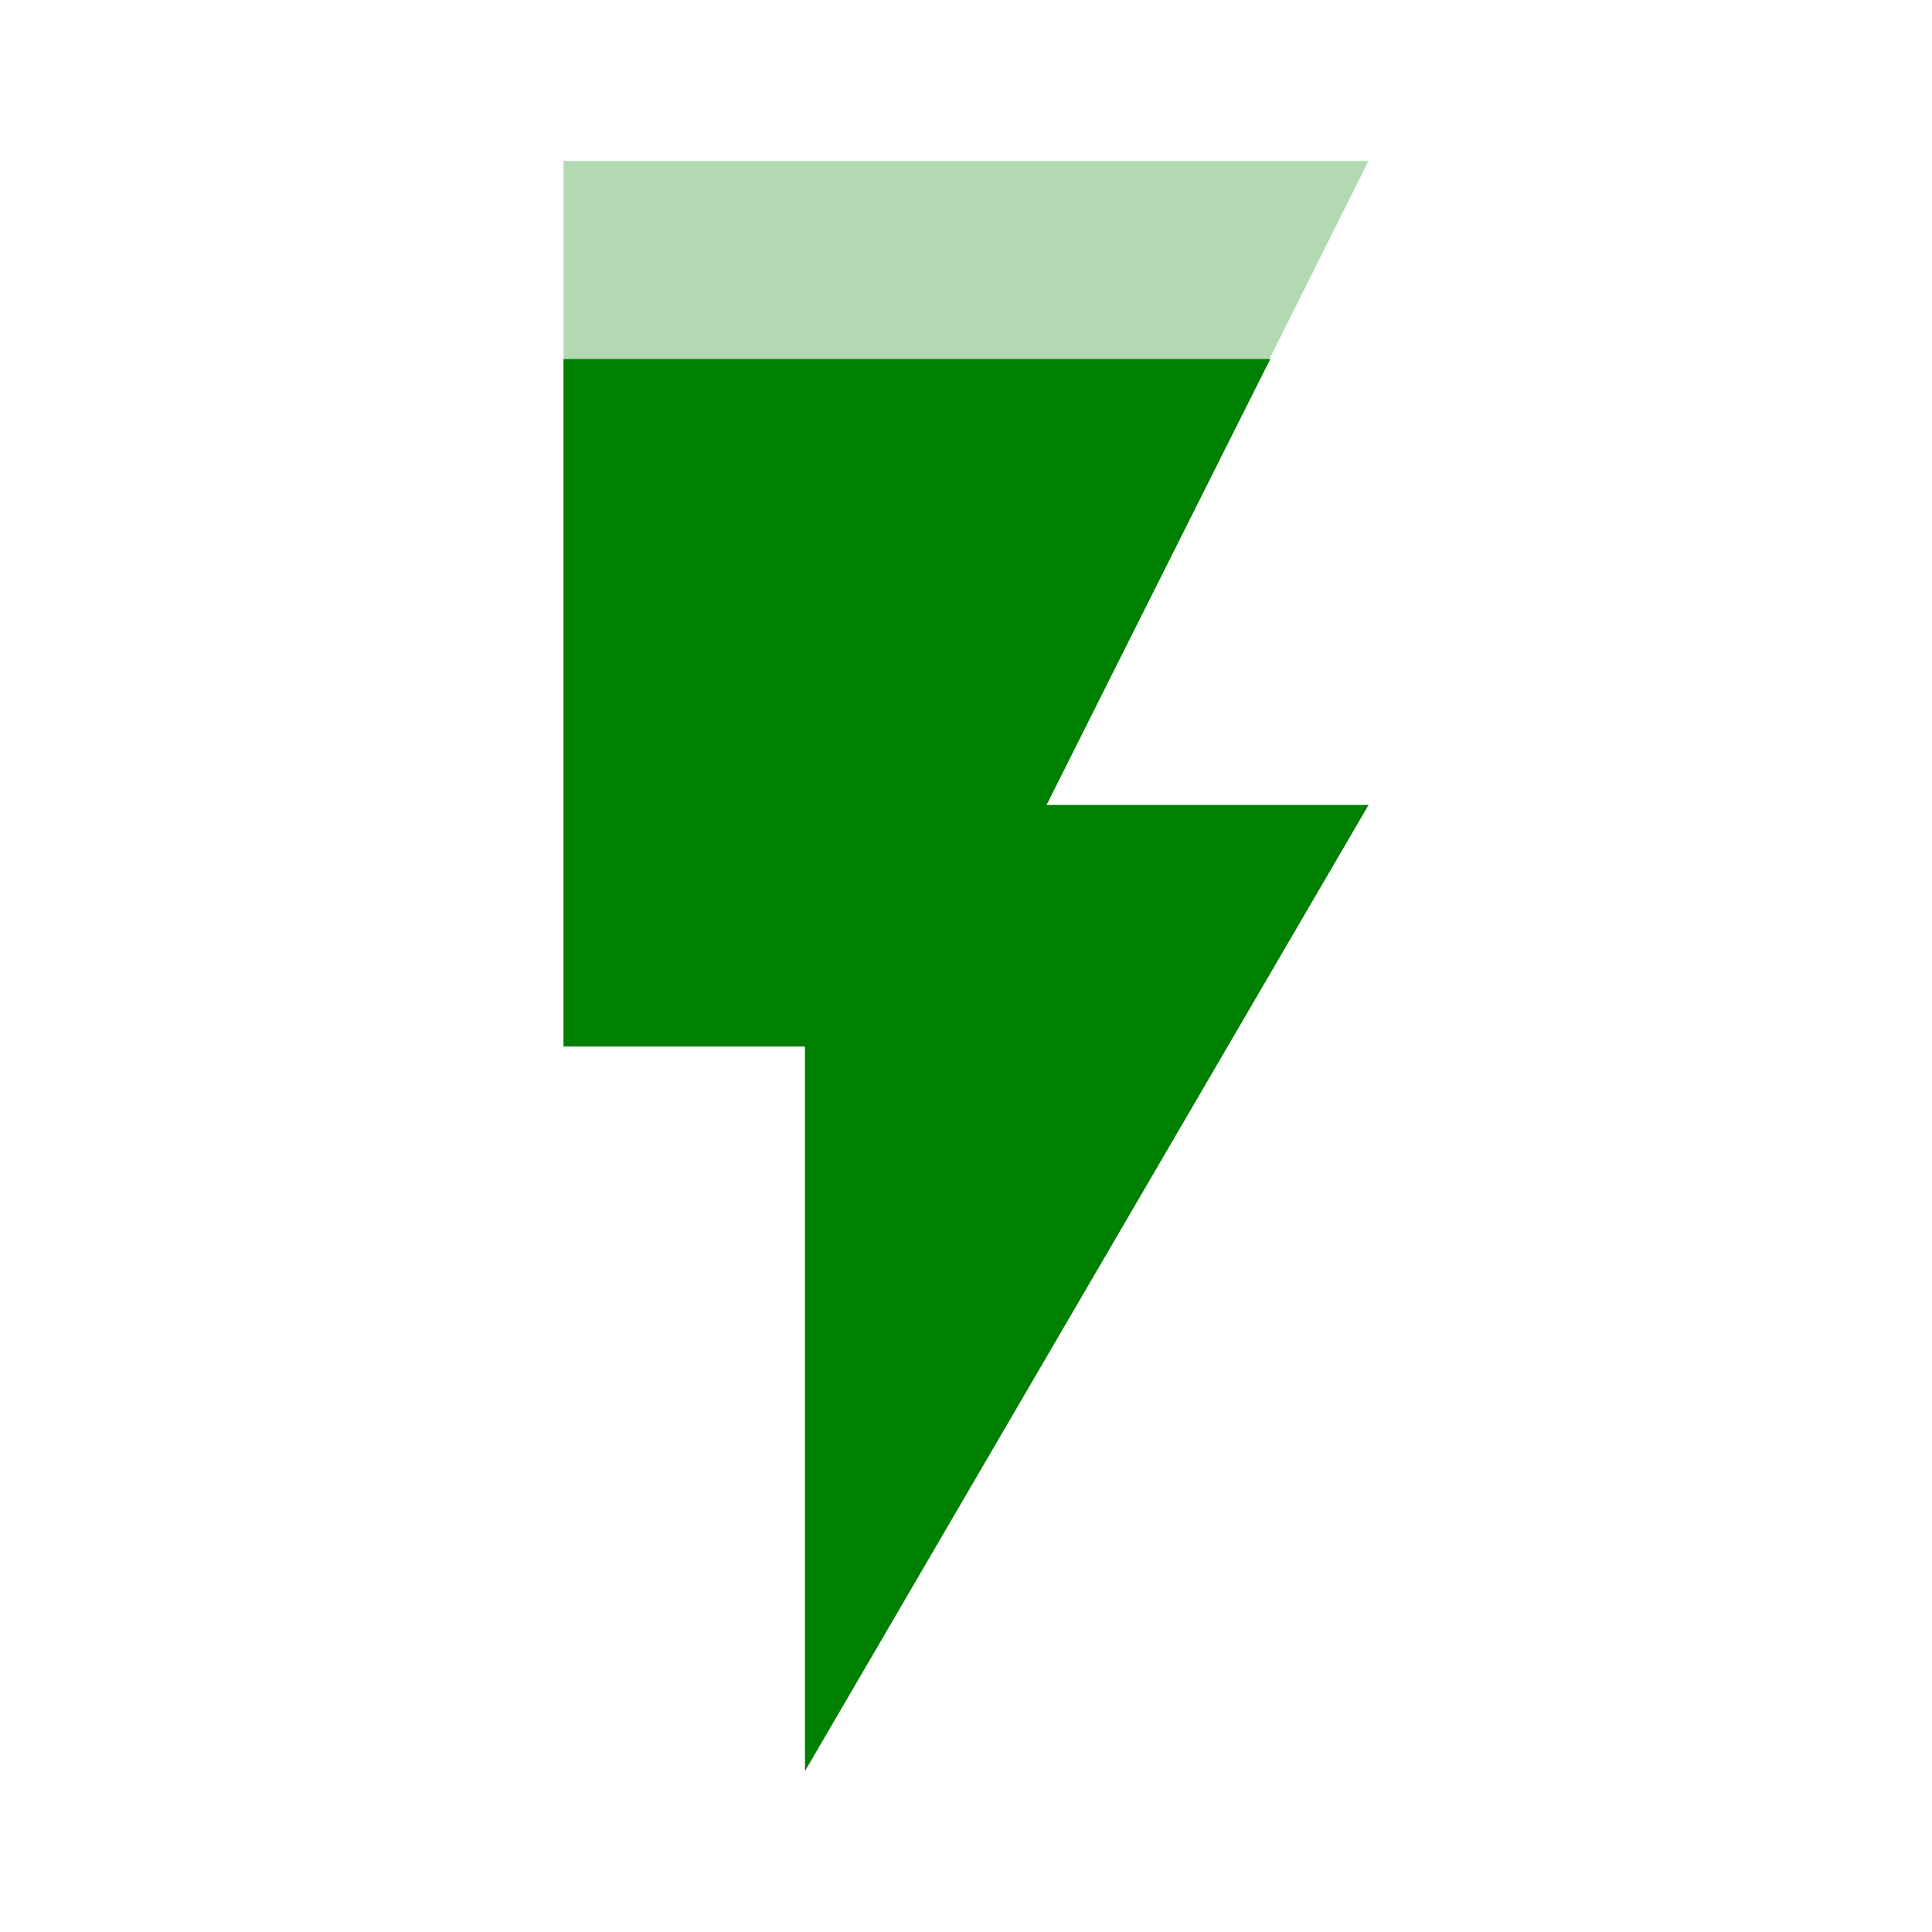
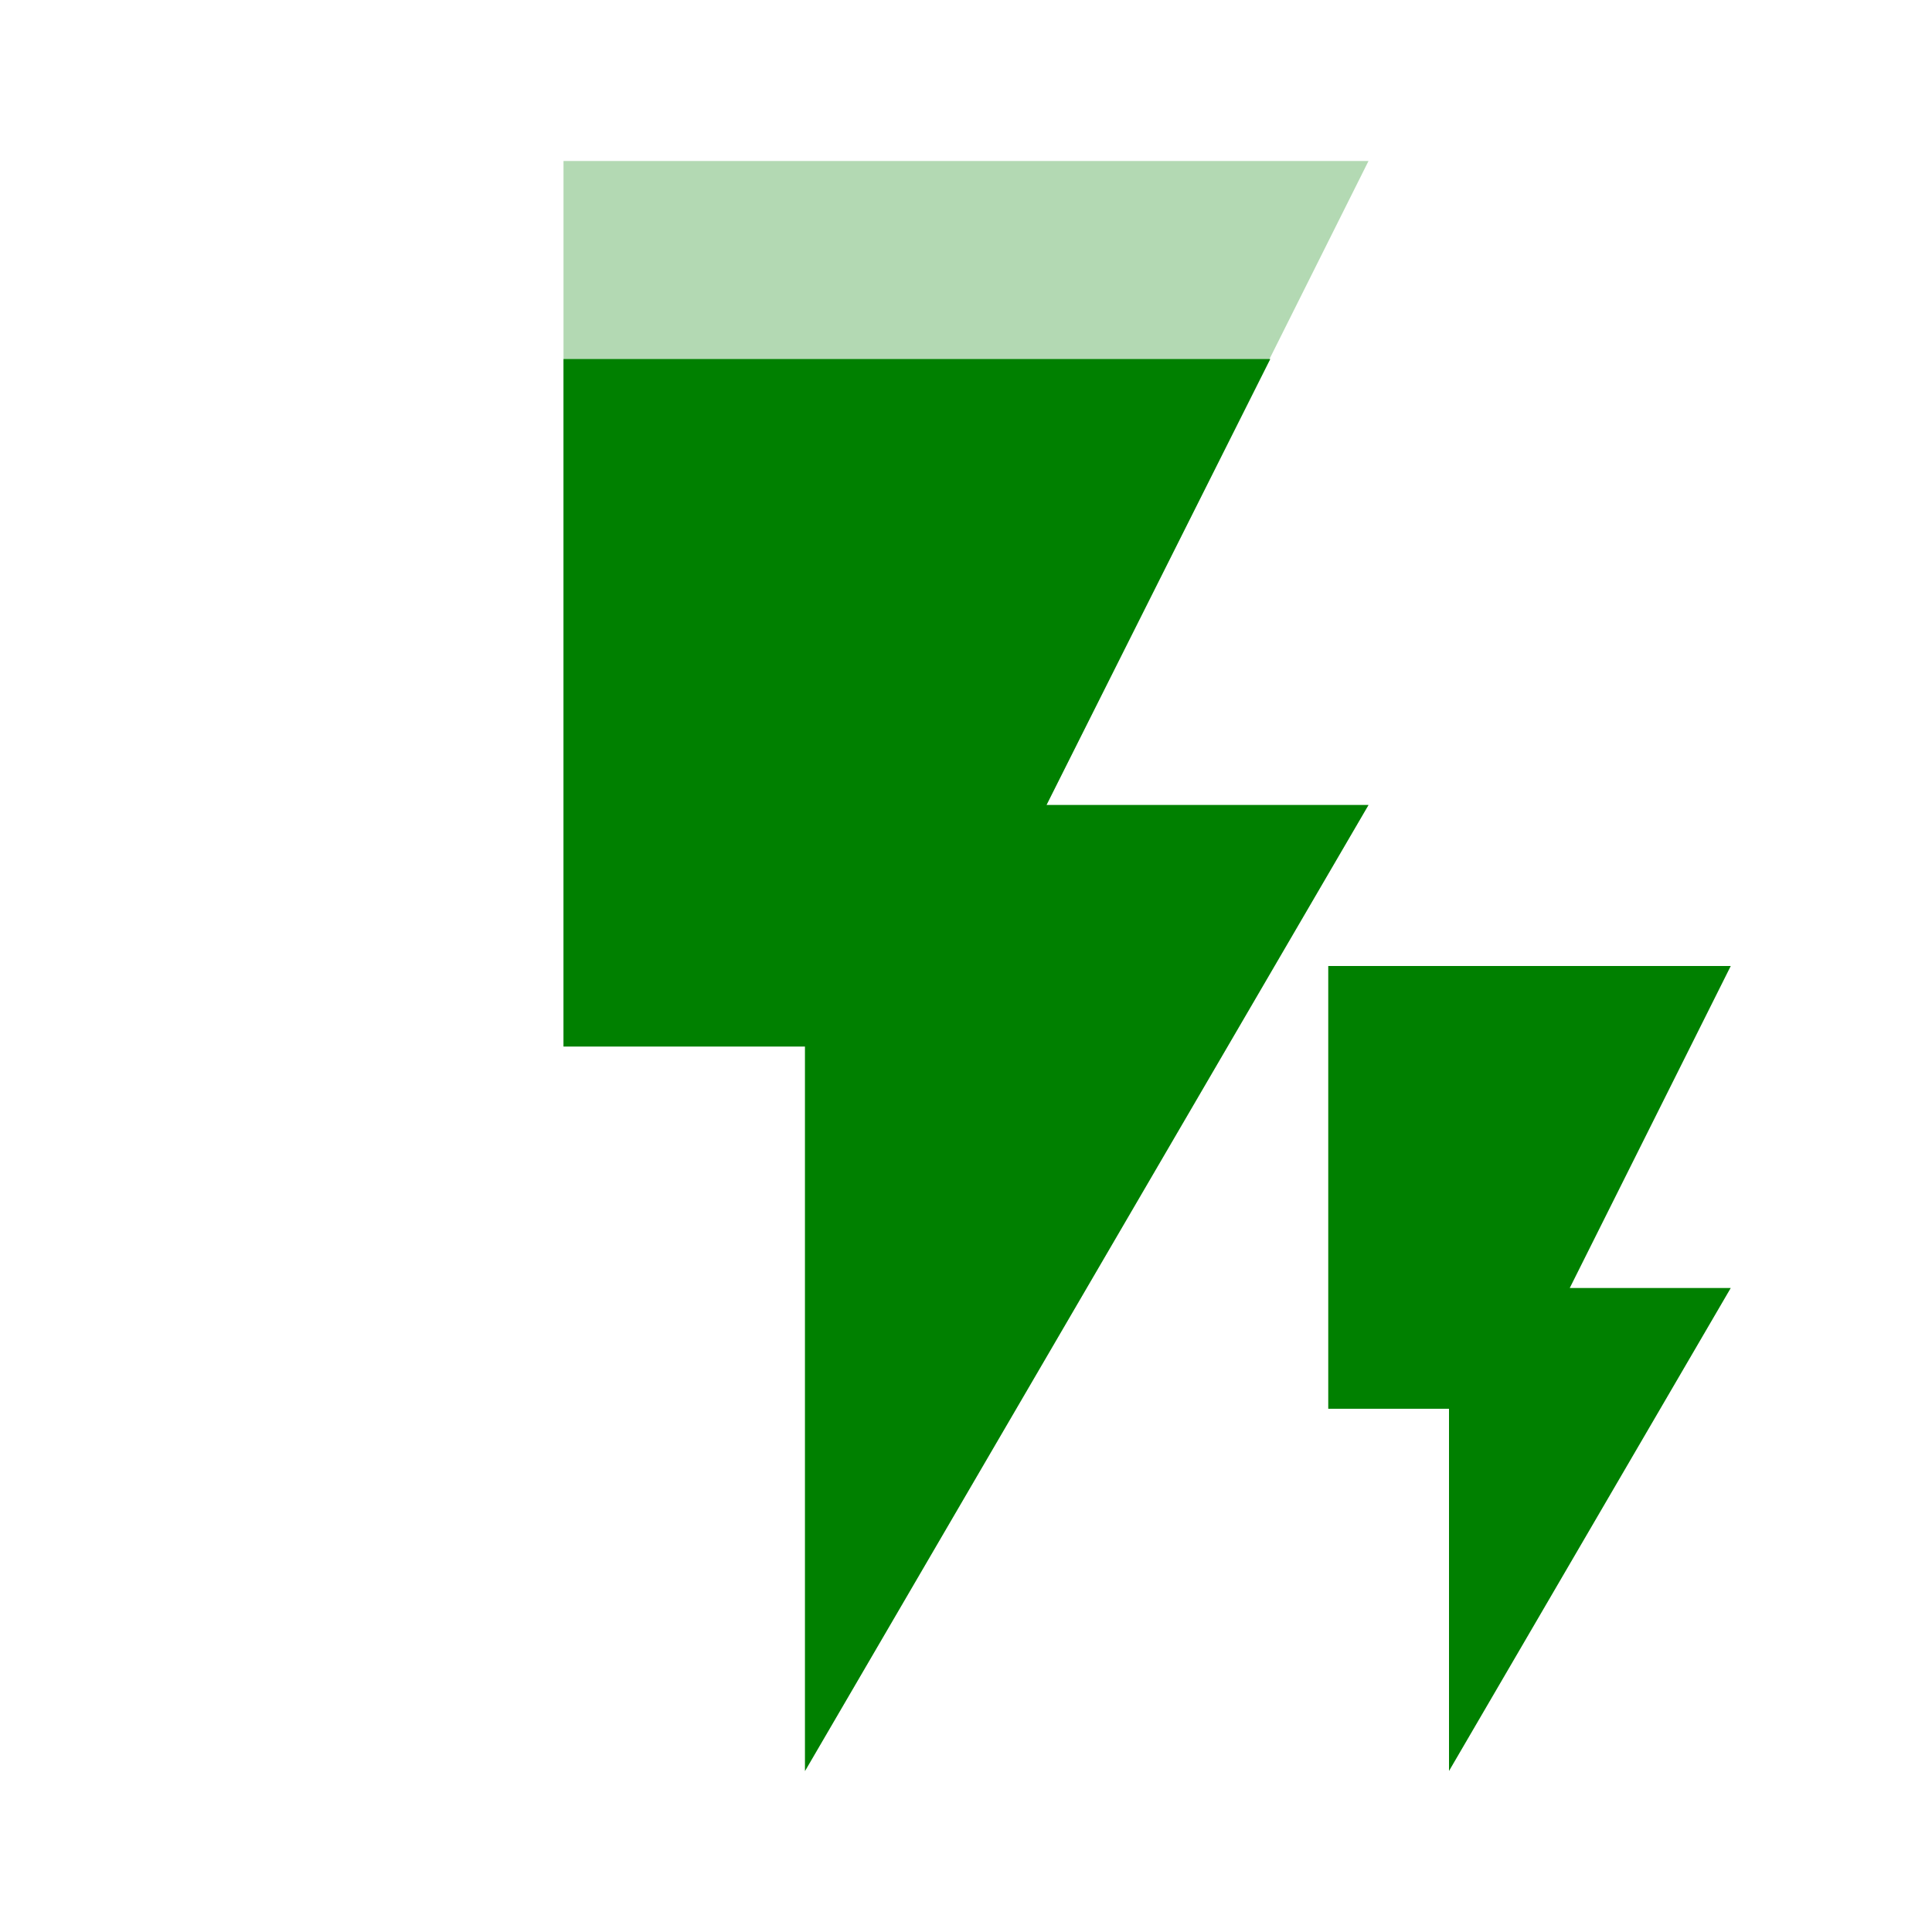
<svg xmlns="http://www.w3.org/2000/svg" height="24" width="24">
  <path d="M7 2v11h3v9l7-12h-4l4-8z" fill="green" fill-opacity=".3" />
-   <path d="M17 10h-4l2.78-5.54H7L7 13h3v9z" fill="green" />
+   <path d="M17 10h-4l2.78-5.54H7V13h3v9zM16.5 12v5.5H18V22l3.5-6h-2l2-4z" fill="green" />
</svg>
